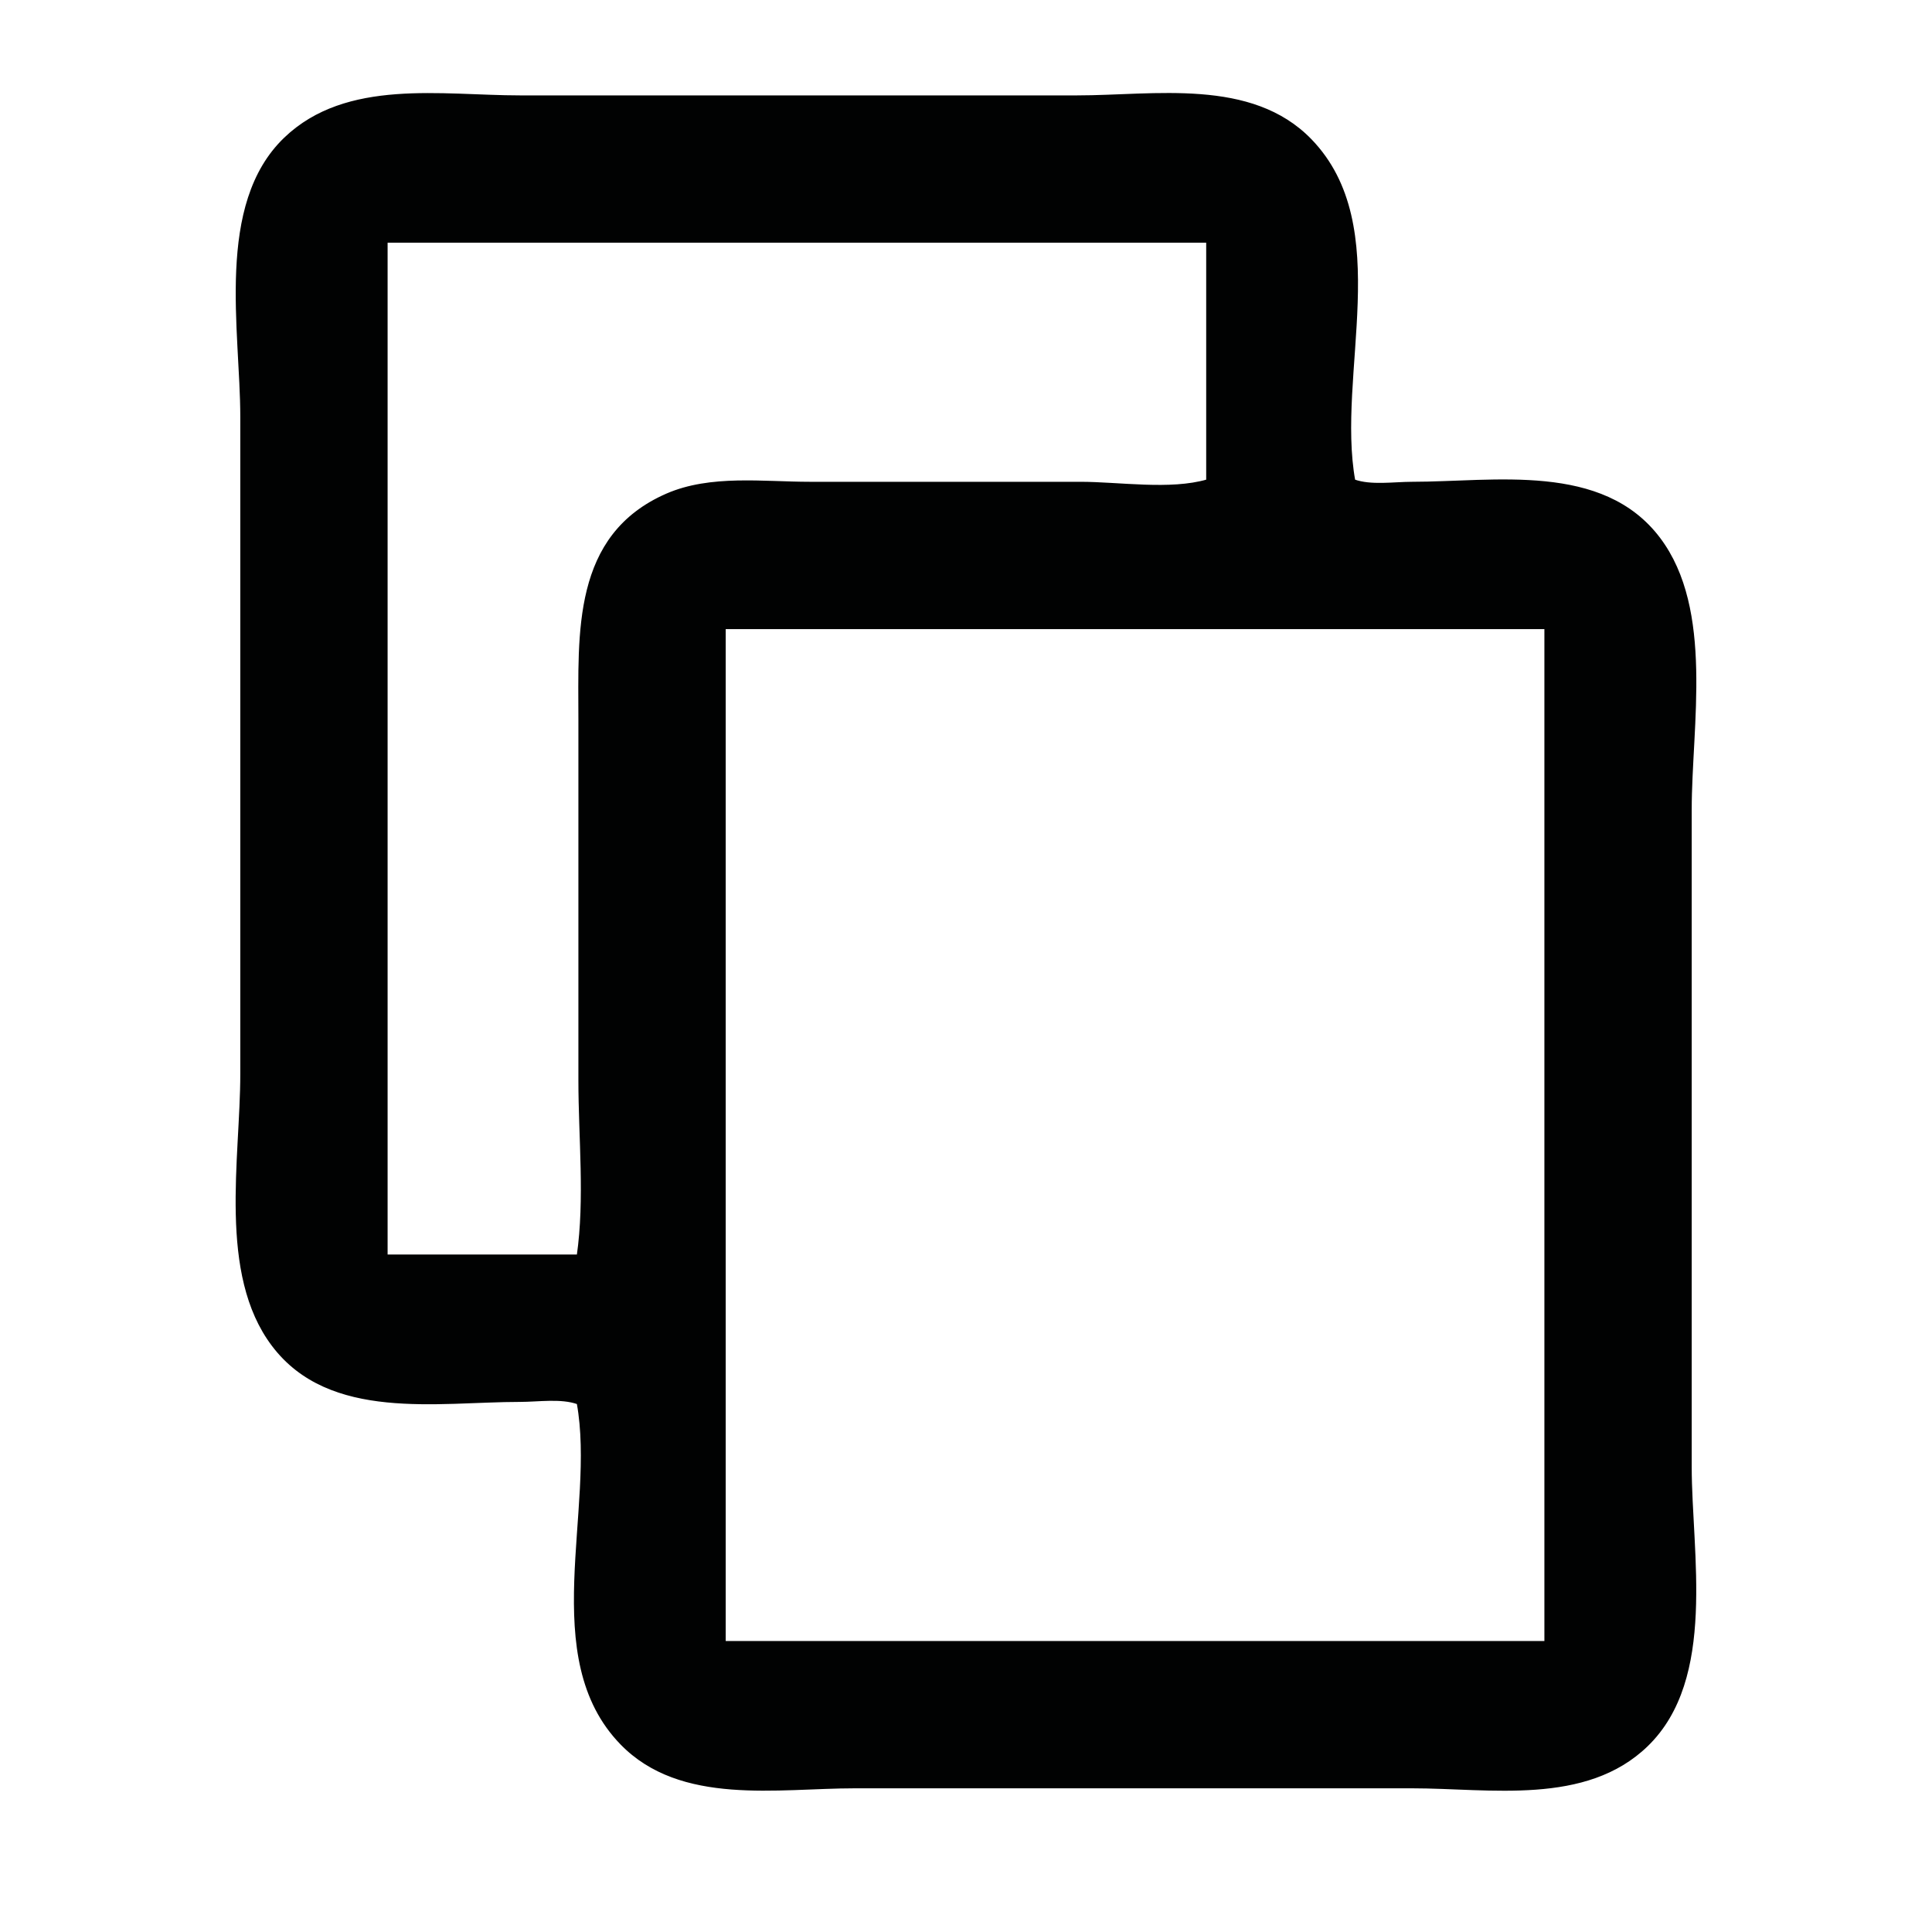
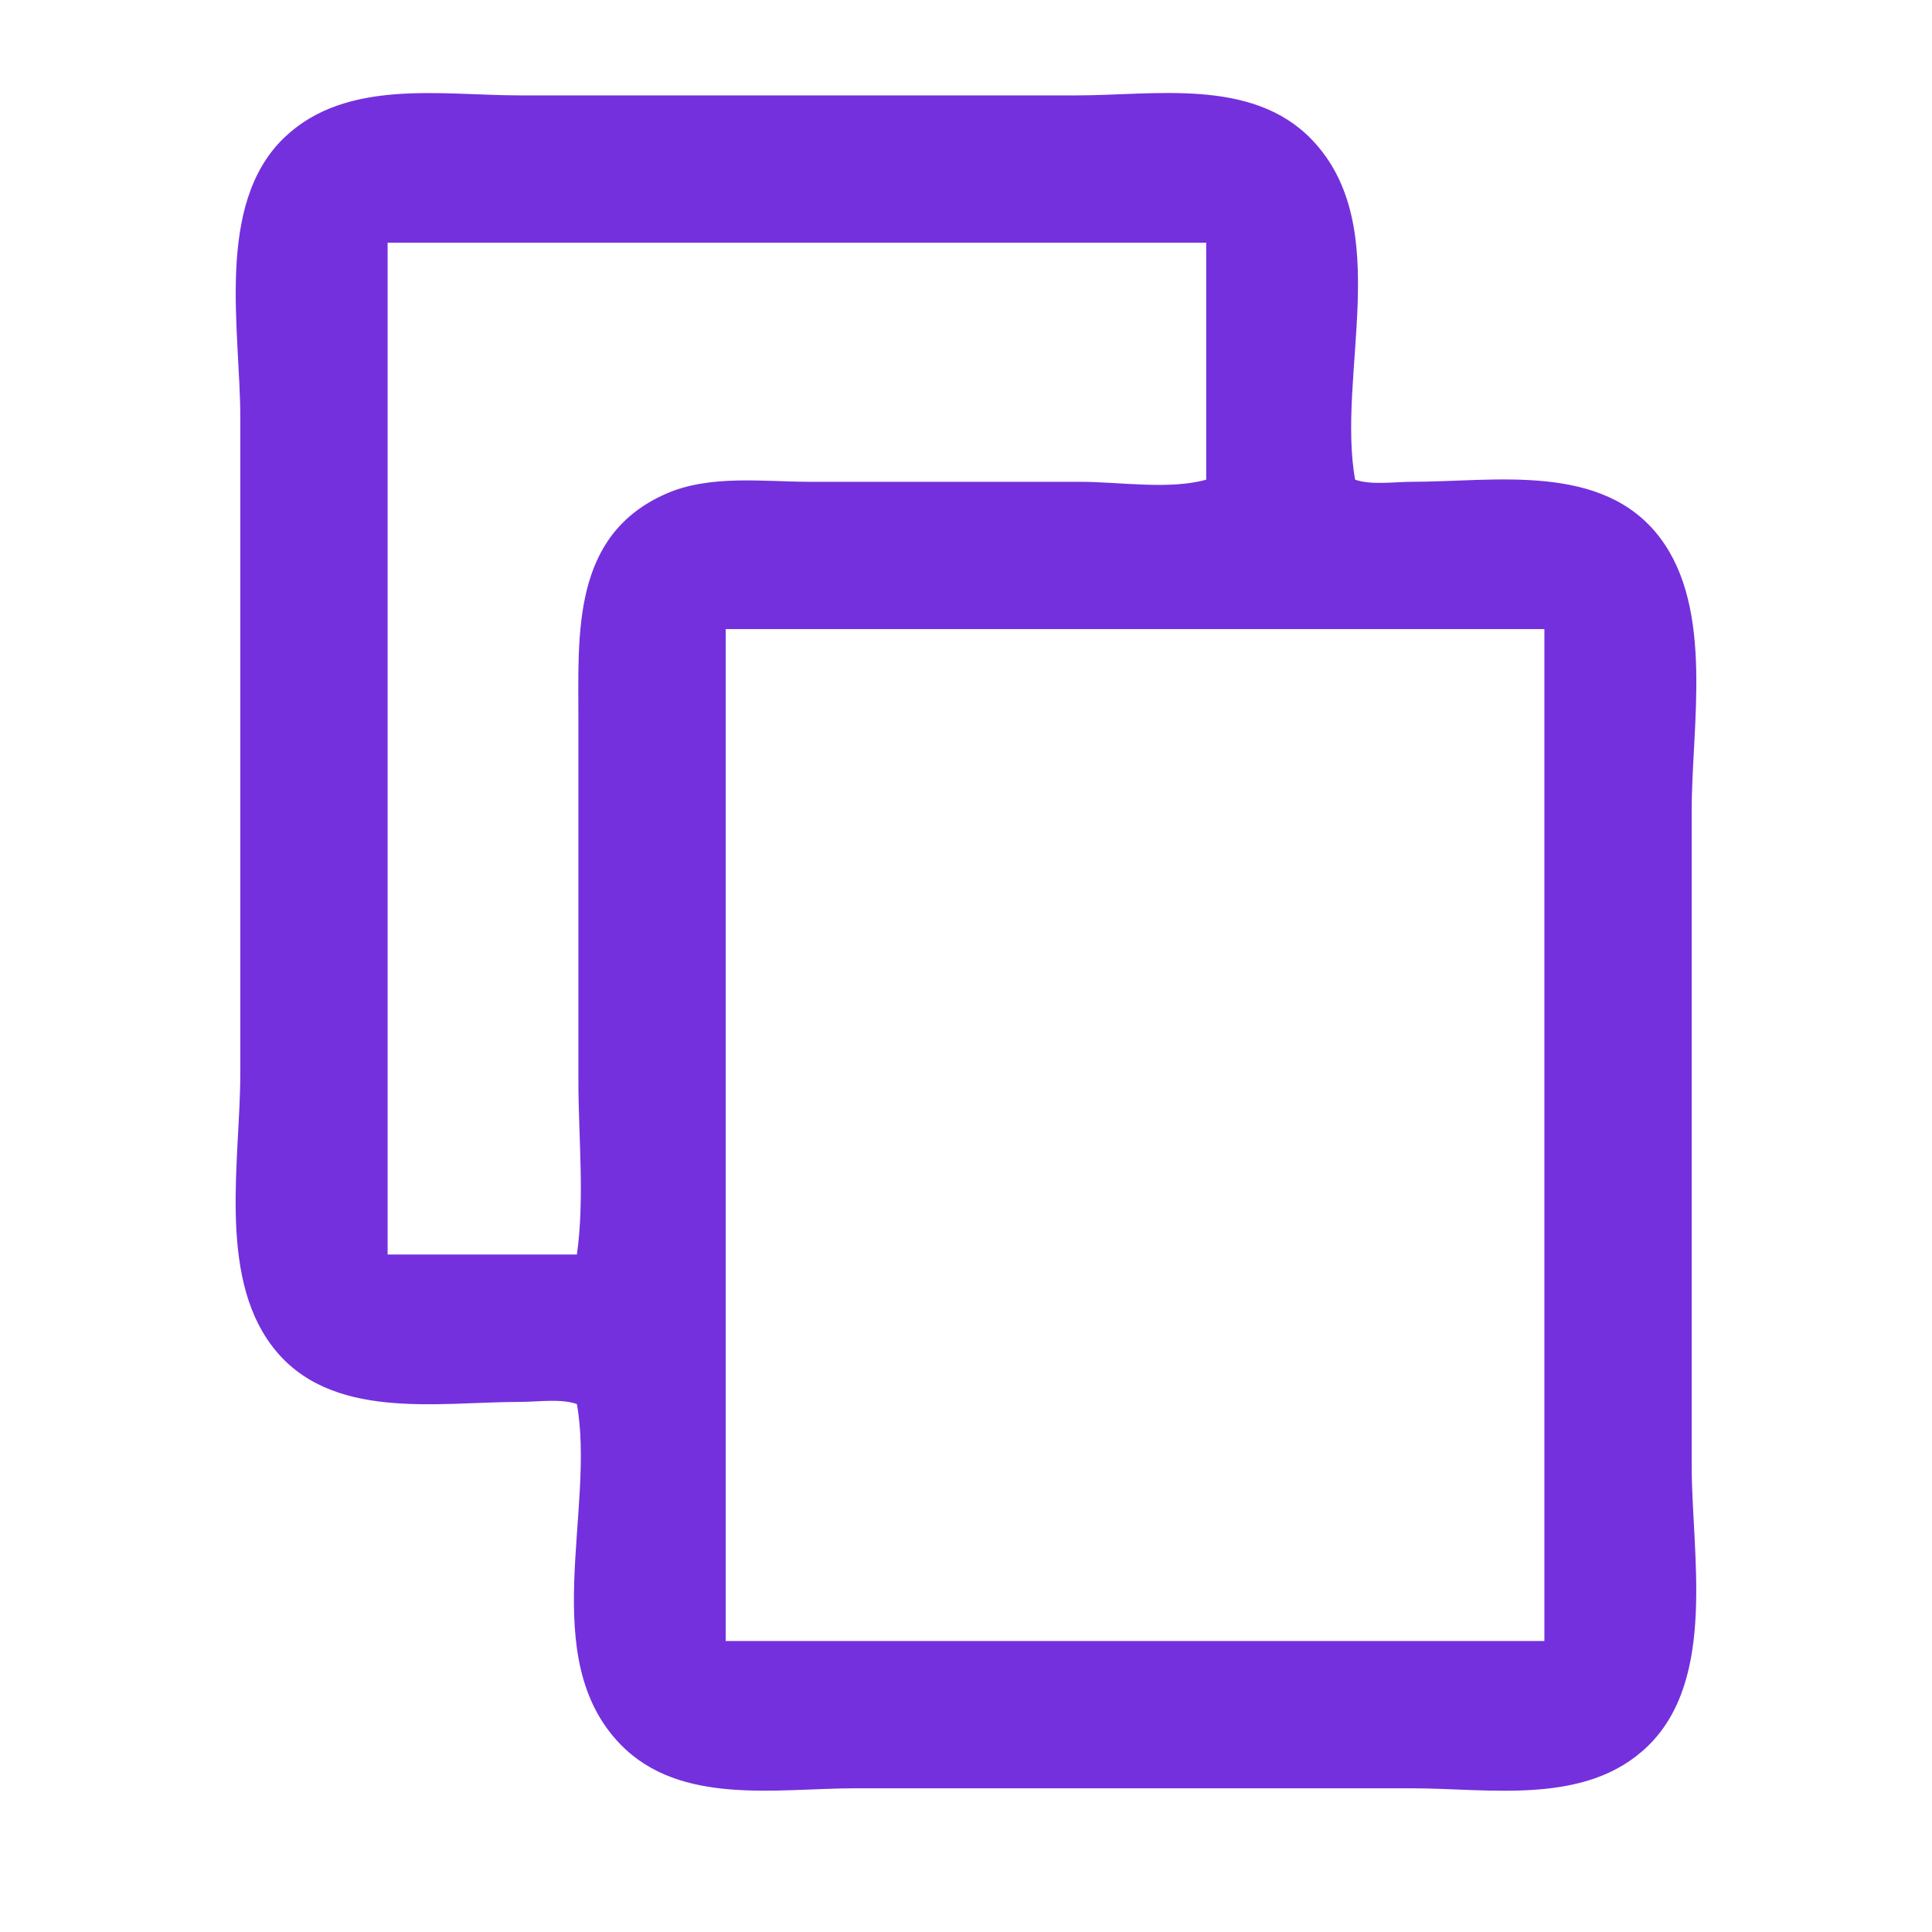
<svg xmlns="http://www.w3.org/2000/svg" viewBox="0 0 200 200" width="200" height="200">
-   <path d="M140.17 49.75C141.92 50.38 144.29 50 146.17 50C154.72 50 165.86 47.95 171.75 55.75C177.32 63.14 175 75.09 175 83.83C175 106.5 175 129.17 175 151.83C175 160.81 177.62 173.75 170.49 180.67C164.15 186.82 154.25 185 146.17 185C126.94 185 107.72 185 88.5 185C80.49 185 70.49 186.83 64.33 180.5C55.65 171.59 61.82 156.22 59.83 145.25C58.08 144.62 55.71 145 53.83 145C45.29 145 34.13 147.05 28.25 139.25C22.67 131.87 25 119.91 25 111.17C25 88.5 25 65.83 25 43.17C25 34.24 22.37 21.19 29.51 14.34C35.89 8.22 45.72 10 53.83 10C73.06 10 92.28 10 111.5 10C119.5 10 129.53 8.16 135.67 14.5C144.33 23.45 138.18 38.75 140.17 49.75ZM124.99 25C96.66 25 68.33 25 40 25C40 60 40 94.99 40 129.99C46.61 129.99 53.22 129.99 59.83 129.99C60.67 124.14 60 117.75 60 111.83C60 99.39 60 86.94 60 74.5C60 65.54 59.31 55.45 69.04 51.21C73.57 49.24 79.02 50 83.83 50C93.17 50 102.5 50 111.83 50C115.87 50 121.13 50.87 124.99 49.75C124.99 41.5 124.99 33.25 124.99 25ZM160 65C131.67 65 103.33 65 75 65C75 100 75 135 75 170C103.33 170 131.67 170 160 170C160 135 160 100 160 65Z" fill="#010202" fill-rule="evenodd" stroke="#010202" stroke-width="0.25" stroke-linejoin="round" />
+   <path d="M140.17 49.75C141.92 50.38 144.29 50 146.17 50C154.72 50 165.86 47.95 171.75 55.75C177.32 63.14 175 75.09 175 83.83C175 106.5 175 129.17 175 151.83C175 160.81 177.62 173.75 170.49 180.67C164.15 186.82 154.25 185 146.17 185C126.94 185 107.72 185 88.5 185C80.49 185 70.49 186.83 64.33 180.5C55.65 171.59 61.82 156.22 59.83 145.25C58.08 144.62 55.71 145 53.83 145C45.29 145 34.13 147.05 28.25 139.25C22.67 131.87 25 119.91 25 111.17C25 88.5 25 65.83 25 43.17C25 34.24 22.37 21.19 29.51 14.34C35.89 8.22 45.72 10 53.83 10C73.06 10 92.28 10 111.5 10C119.5 10 129.53 8.16 135.67 14.5C144.33 23.45 138.18 38.75 140.17 49.75ZM124.99 25C96.66 25 68.33 25 40 25C40 60 40 94.99 40 129.99C46.61 129.99 53.22 129.99 59.83 129.99C60.67 124.14 60 117.75 60 111.83C60 99.39 60 86.94 60 74.5C60 65.54 59.31 55.45 69.04 51.21C73.57 49.24 79.02 50 83.83 50C93.17 50 102.5 50 111.83 50C115.87 50 121.13 50.87 124.99 49.75C124.99 41.5 124.99 33.25 124.99 25ZM160 65C131.67 65 103.33 65 75 65C75 100 75 135 75 170C103.33 170 131.67 170 160 170C160 135 160 100 160 65Z" fill="#7430dd" fill-rule="evenodd" stroke="#7430dd" stroke-width="0.25" stroke-linejoin="round" />
</svg>
